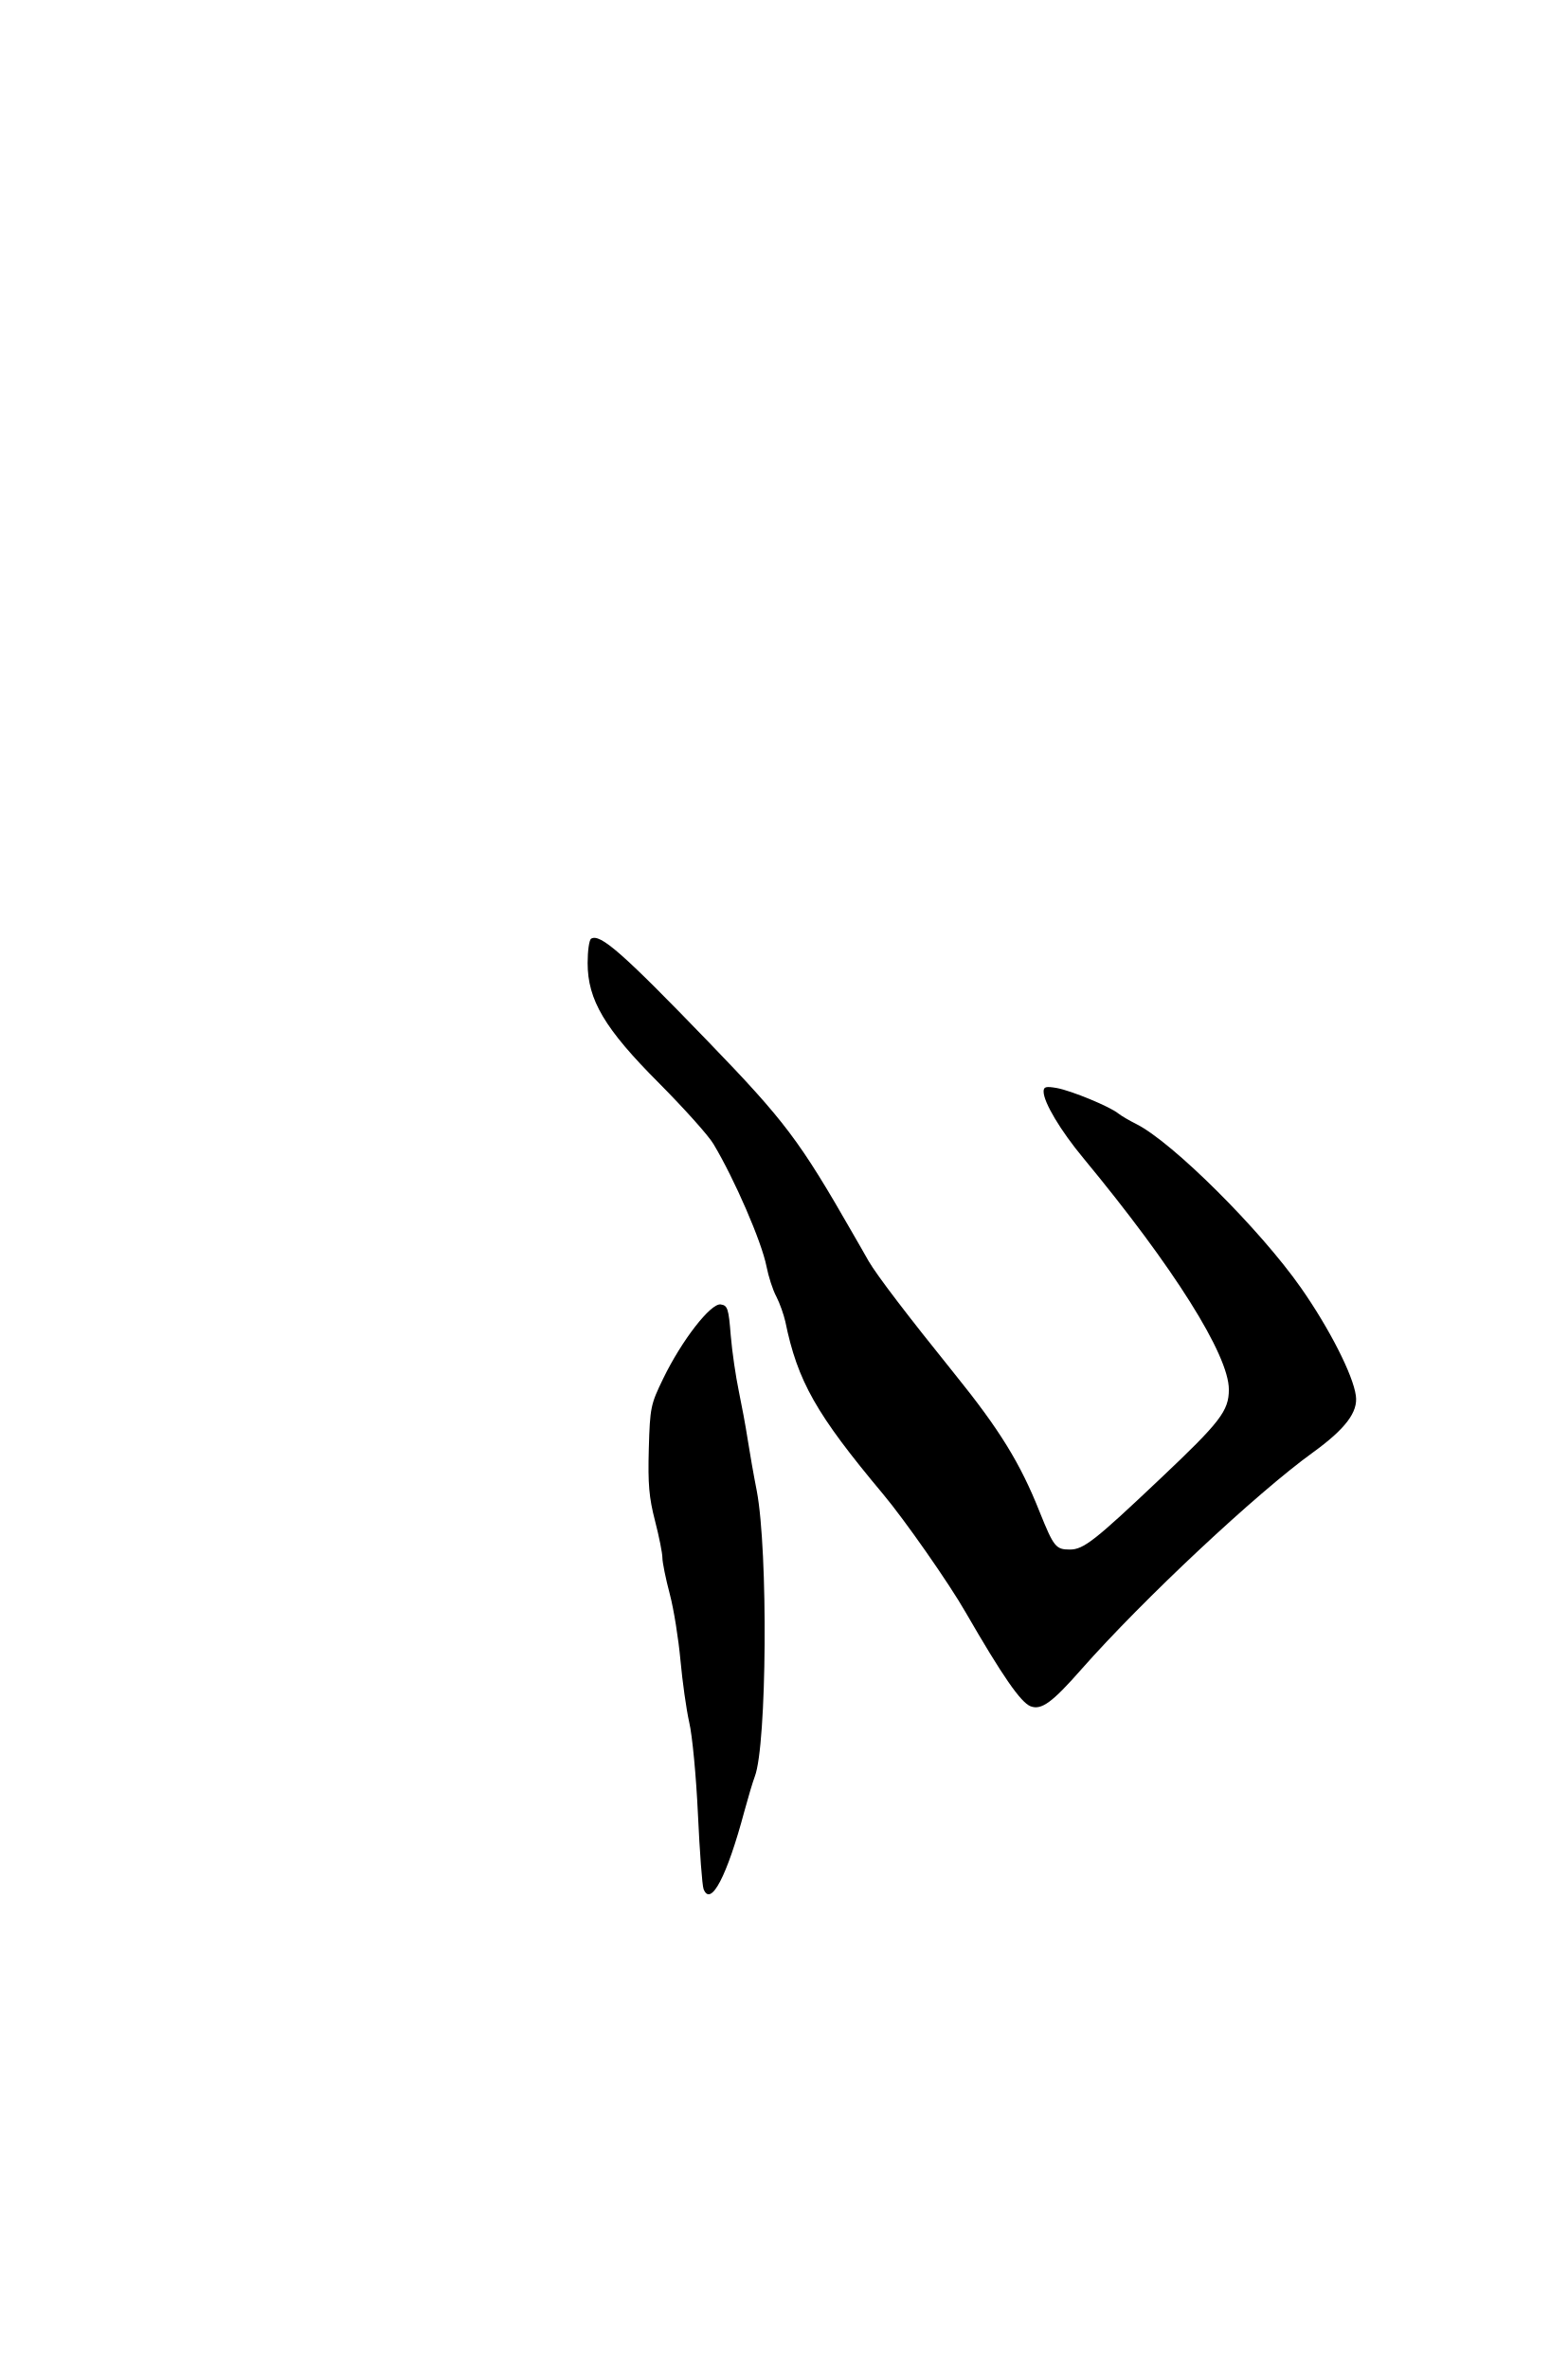
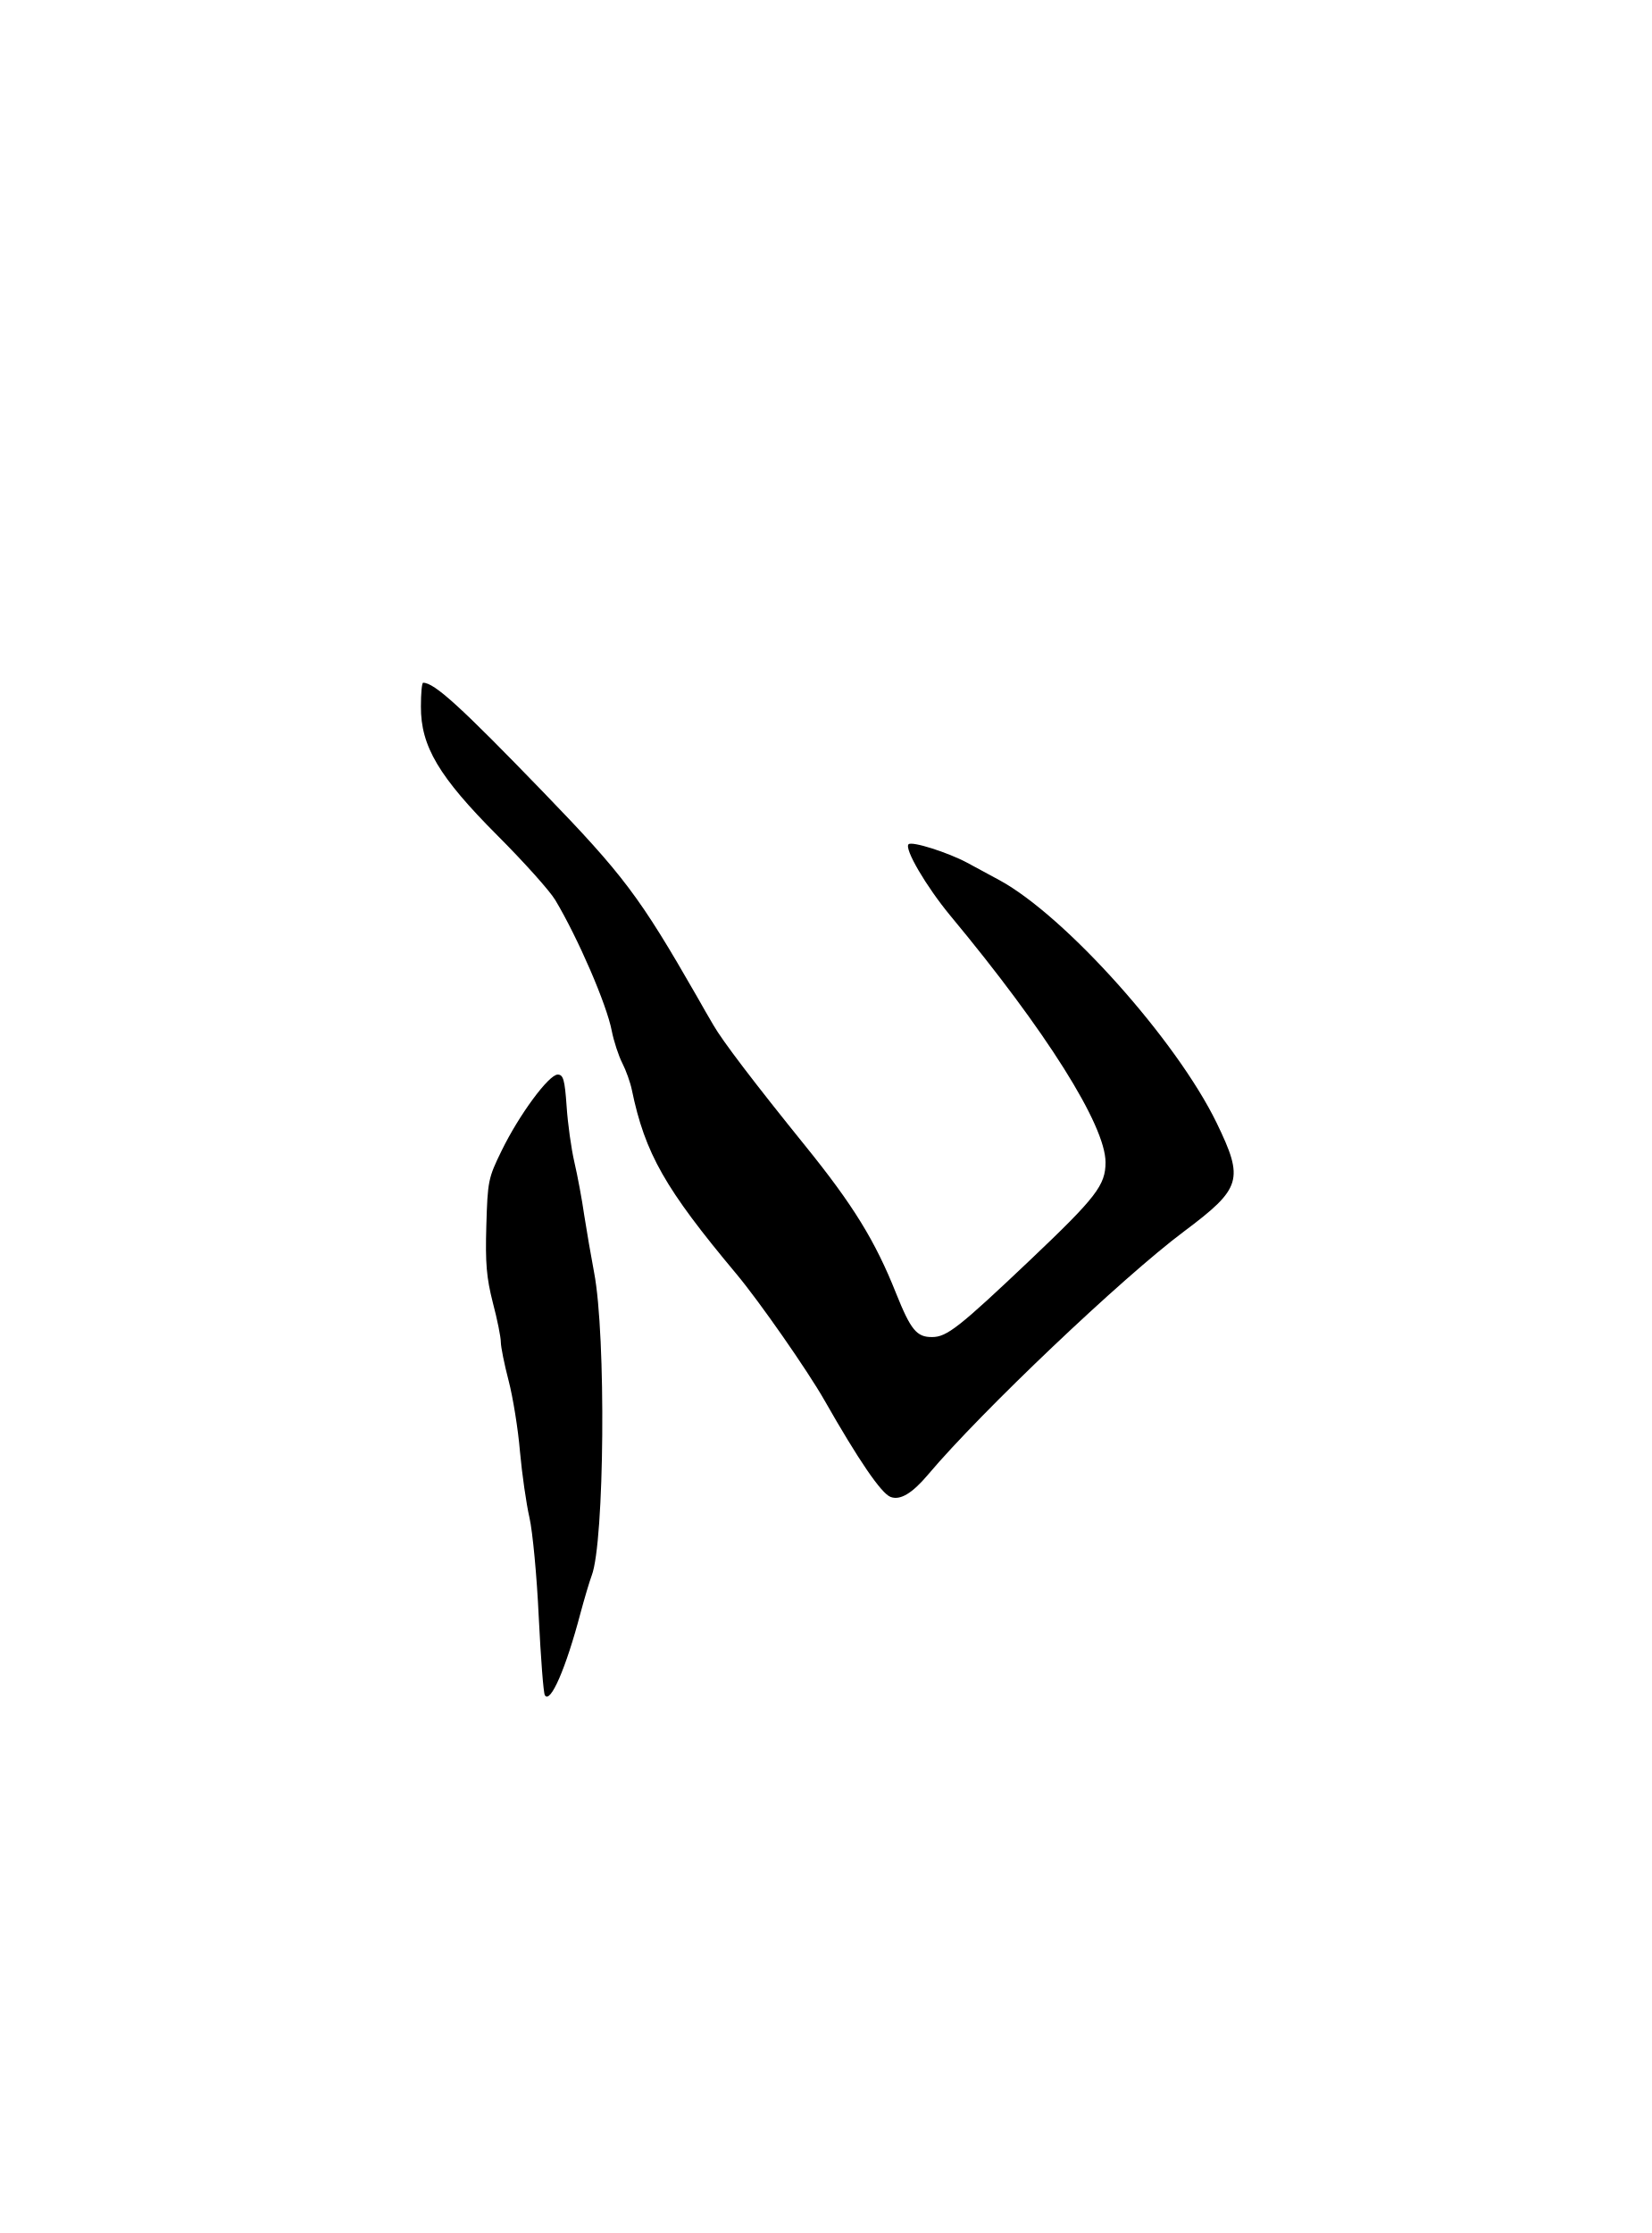
- <svg xmlns="http://www.w3.org/2000/svg" viewBox="0 0 80.7 121.97" width="80.7" height="121.97">
-   <path fill="currentColor" fill-rule="evenodd" d="M36.23 97.26C36.16 97.08 36.03 95.35 35.94 93.40C35.85 91.46 35.65 89.33 35.49 88.67C35.34 88.00 35.14 86.57 35.04 85.48C34.94 84.39 34.70 82.86 34.49 82.07C34.28 81.28 34.11 80.44 34.11 80.20C34.11 79.97 33.94 79.11 33.73 78.30C33.42 77.10 33.36 76.41 33.41 74.59C33.47 72.45 33.51 72.30 34.15 70.98C35.11 69.00 36.60 67.09 37.11 67.16C37.47 67.21 37.52 67.37 37.63 68.76C37.70 69.60 37.89 70.88 38.04 71.60C38.19 72.32 38.40 73.44 38.50 74.10C38.60 74.75 38.81 75.95 38.97 76.76C39.56 79.87 39.49 89.84 38.87 91.46C38.76 91.75 38.52 92.56 38.33 93.26C37.44 96.59 36.60 98.21 36.23 97.26ZM53.07 87.85C52.56 87.65 51.62 86.29 49.73 83.02C48.88 81.53 46.57 78.23 45.47 76.92C42.03 72.81 41.07 71.12 40.44 68.04C40.36 67.69 40.16 67.11 39.98 66.76C39.79 66.41 39.57 65.71 39.47 65.20C39.22 63.93 37.83 60.72 36.74 58.90C36.48 58.46 35.22 57.06 33.95 55.78C31.13 52.96 30.26 51.48 30.26 49.58C30.26 48.95 30.34 48.39 30.44 48.33C30.90 48.05 32.04 49.04 36.46 53.62C40.42 57.72 41.17 58.71 43.94 63.55C44.17 63.95 44.53 64.57 44.73 64.93C45.17 65.68 46.71 67.70 49.16 70.74C51.47 73.60 52.54 75.33 53.54 77.85C54.26 79.64 54.37 79.78 55.09 79.78C55.80 79.78 56.38 79.32 59.75 76.13C62.84 73.21 63.28 72.64 63.28 71.54C63.28 69.76 60.44 65.25 55.79 59.63C54.61 58.21 53.74 56.75 53.74 56.20C53.74 55.95 53.86 55.92 54.43 56.02C55.18 56.16 57.15 56.97 57.59 57.33C57.74 57.45 58.15 57.69 58.51 57.87C60.37 58.80 64.89 63.30 66.99 66.30C68.46 68.40 69.68 70.80 69.82 71.86C69.94 72.70 69.28 73.57 67.61 74.78C64.71 76.87 58.85 82.36 55.70 85.93C54.18 87.66 53.63 88.06 53.07 87.85Z" />
+ <svg xmlns="http://www.w3.org/2000/svg" viewBox="0 0 88.89 120.13" width="88.89" height="120.13">
+   <path fill="currentColor" fill-rule="evenodd" d="M29.32 91.20C29.24 91.07 29.10 89.18 28.99 86.98C28.89 84.79 28.66 82.38 28.49 81.64C28.32 80.90 28.09 79.30 27.98 78.09C27.88 76.88 27.60 75.16 27.37 74.28C27.14 73.40 26.95 72.46 26.95 72.20C26.95 71.94 26.76 70.98 26.52 70.08C26.18 68.74 26.11 67.97 26.17 65.94C26.24 63.54 26.27 63.38 26.99 61.91C27.93 59.98 29.53 57.81 30.01 57.81C30.31 57.81 30.39 58.08 30.49 59.51C30.55 60.44 30.74 61.80 30.91 62.53C31.08 63.26 31.32 64.54 31.44 65.39C31.57 66.23 31.81 67.61 31.97 68.46C32.62 71.83 32.53 82.97 31.84 84.76C31.72 85.08 31.45 85.99 31.24 86.77C30.45 89.77 29.61 91.68 29.32 91.20ZM47.92 80.53C47.42 80.34 46.21 78.57 44.37 75.34C43.46 73.74 40.86 70.01 39.63 68.54C35.79 63.95 34.71 62.06 34.00 58.63C33.92 58.24 33.69 57.59 33.49 57.20C33.29 56.81 33.03 56.02 32.92 55.46C32.65 54.04 31.10 50.46 29.88 48.42C29.58 47.92 28.18 46.36 26.76 44.94C23.62 41.79 22.64 40.15 22.65 38.01C22.65 37.31 22.70 36.73 22.77 36.73C23.38 36.73 24.80 38.03 29.24 42.62C33.55 47.08 34.42 48.23 37.51 53.62C37.76 54.07 38.16 54.76 38.39 55.15C38.87 55.99 40.59 58.25 43.33 61.64C45.91 64.83 47.10 66.76 48.22 69.58C49.01 71.55 49.33 71.94 50.16 71.93C50.95 71.93 51.61 71.41 55.45 67.77C58.99 64.41 59.49 63.76 59.49 62.53C59.49 60.54 56.30 55.47 51.13 49.25C49.84 47.69 48.65 45.66 48.89 45.42C49.07 45.24 51.01 45.86 52.04 46.41C52.51 46.66 53.29 47.08 53.78 47.35C57.33 49.28 63.31 55.97 65.47 60.41C66.95 63.47 66.82 63.92 63.71 66.25C60.39 68.73 52.78 75.96 49.94 79.33C49.08 80.35 48.43 80.73 47.92 80.53Z" />
</svg>
